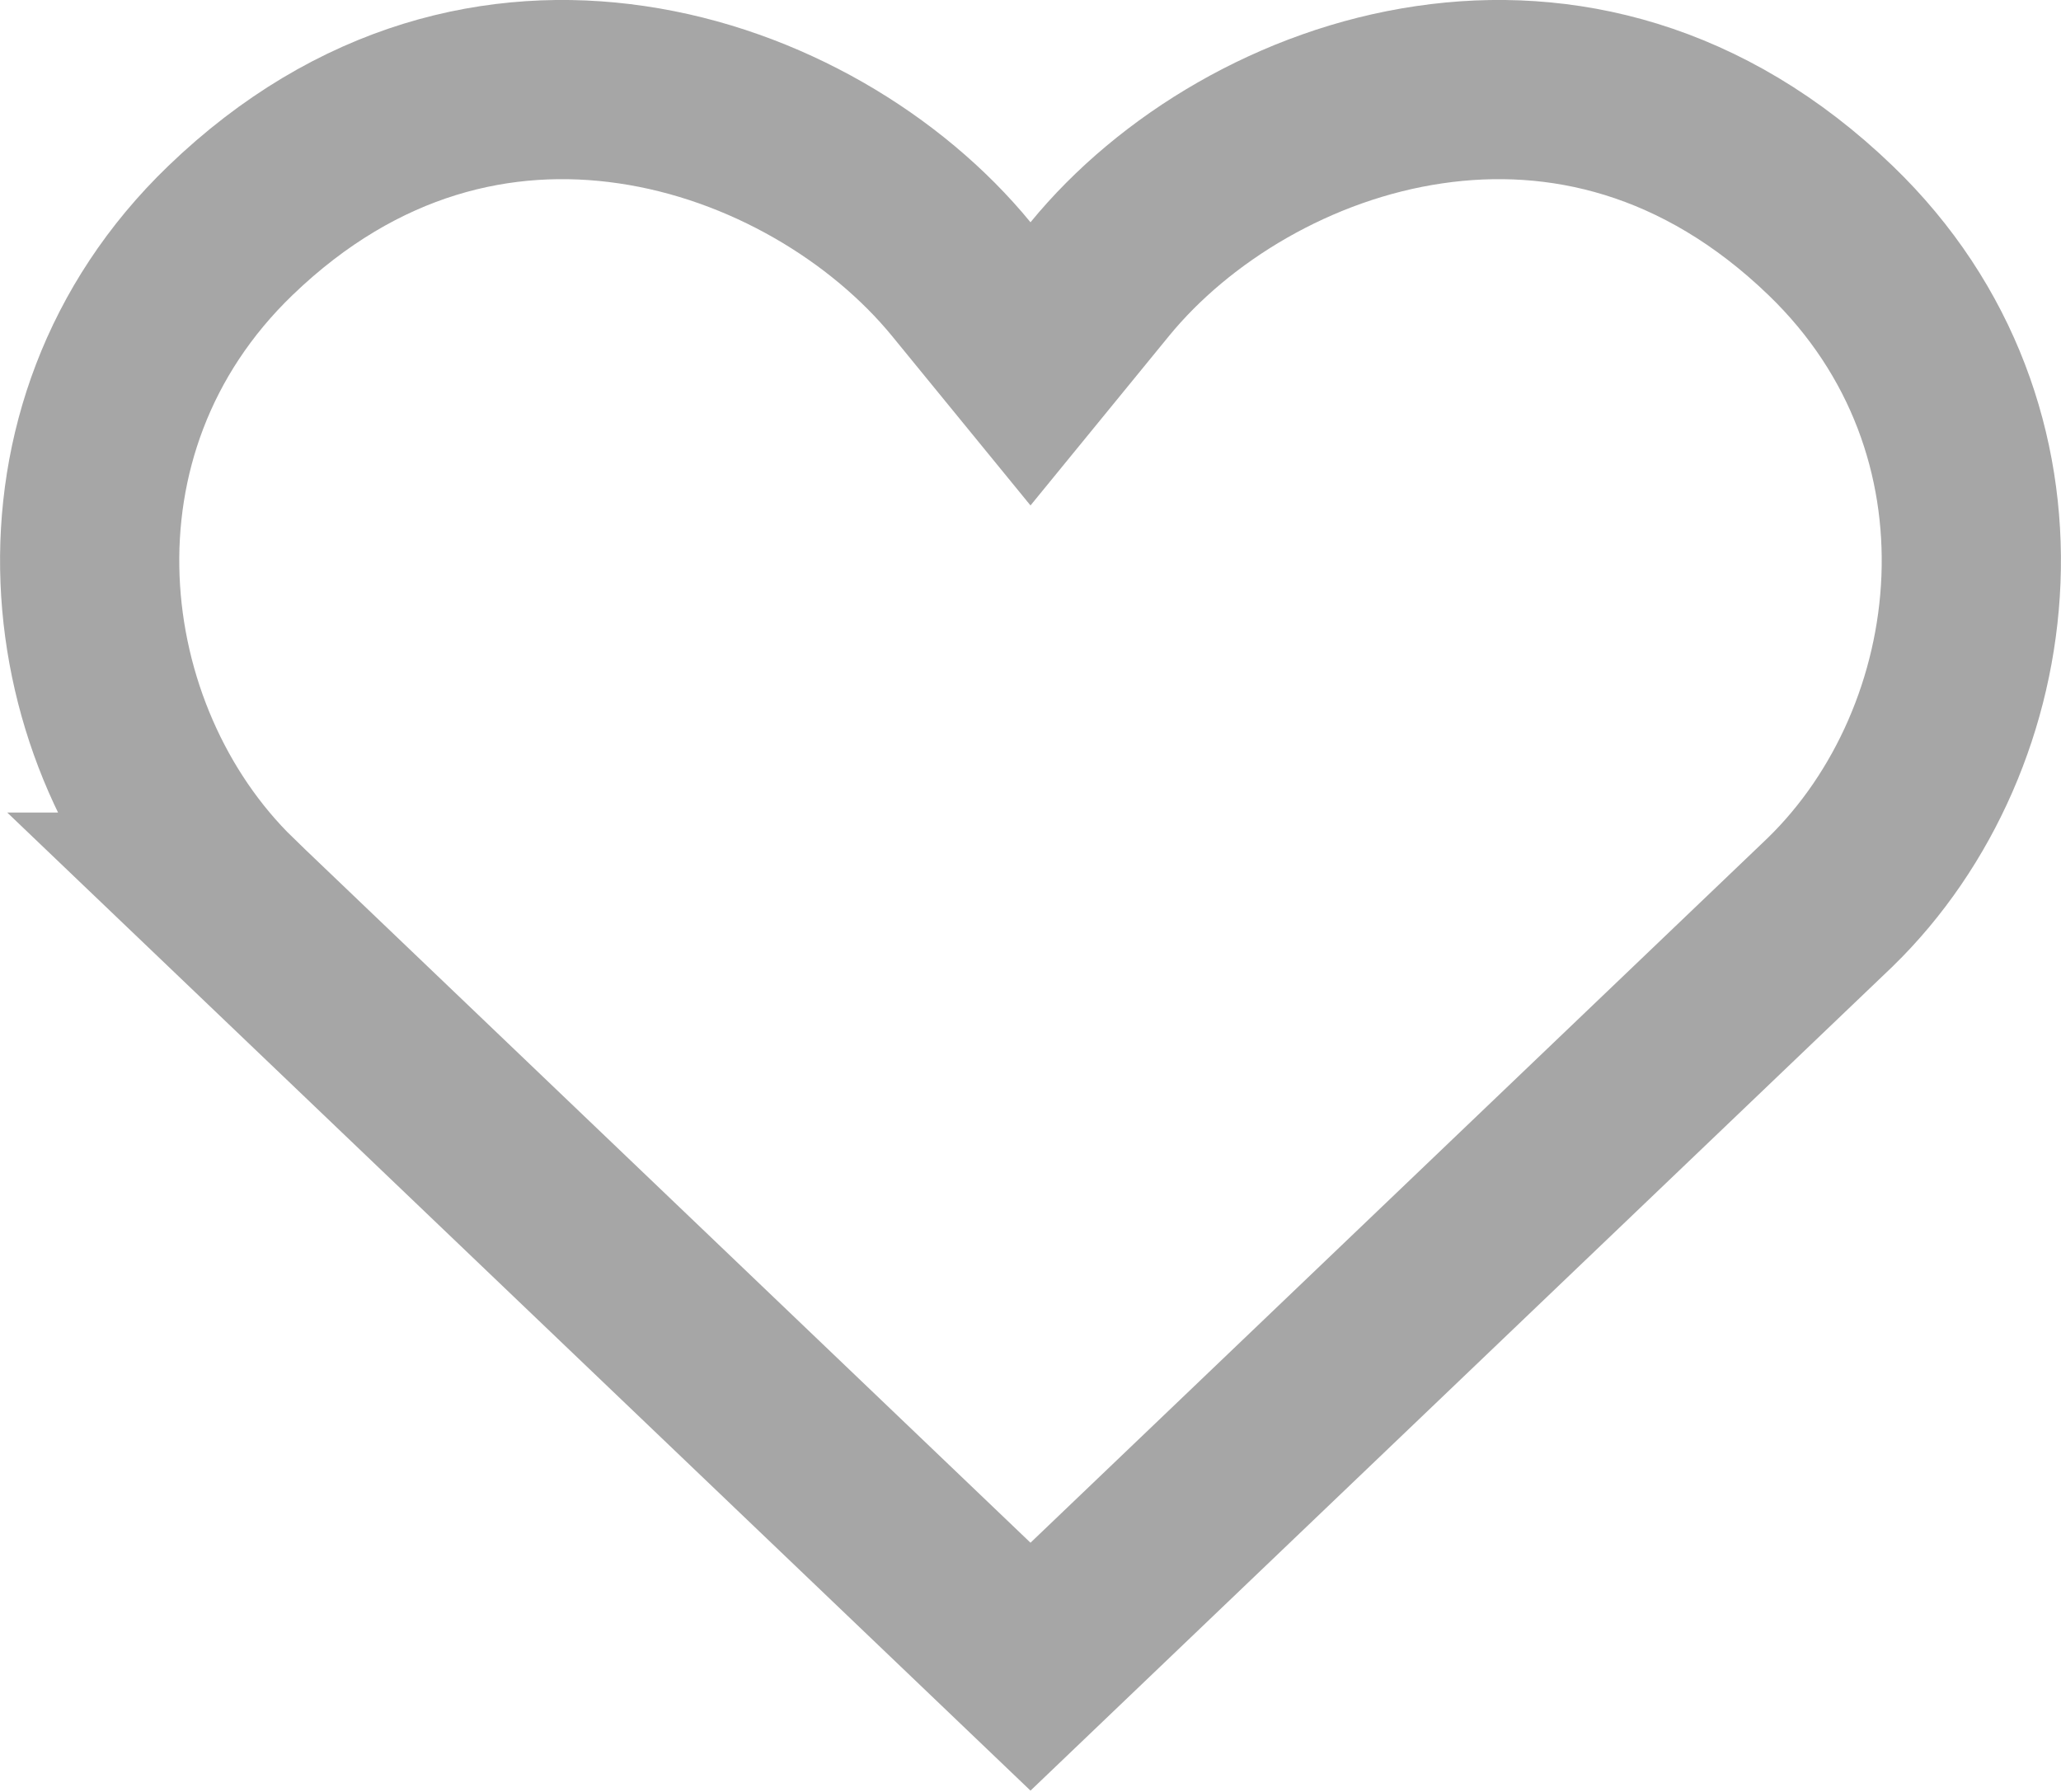
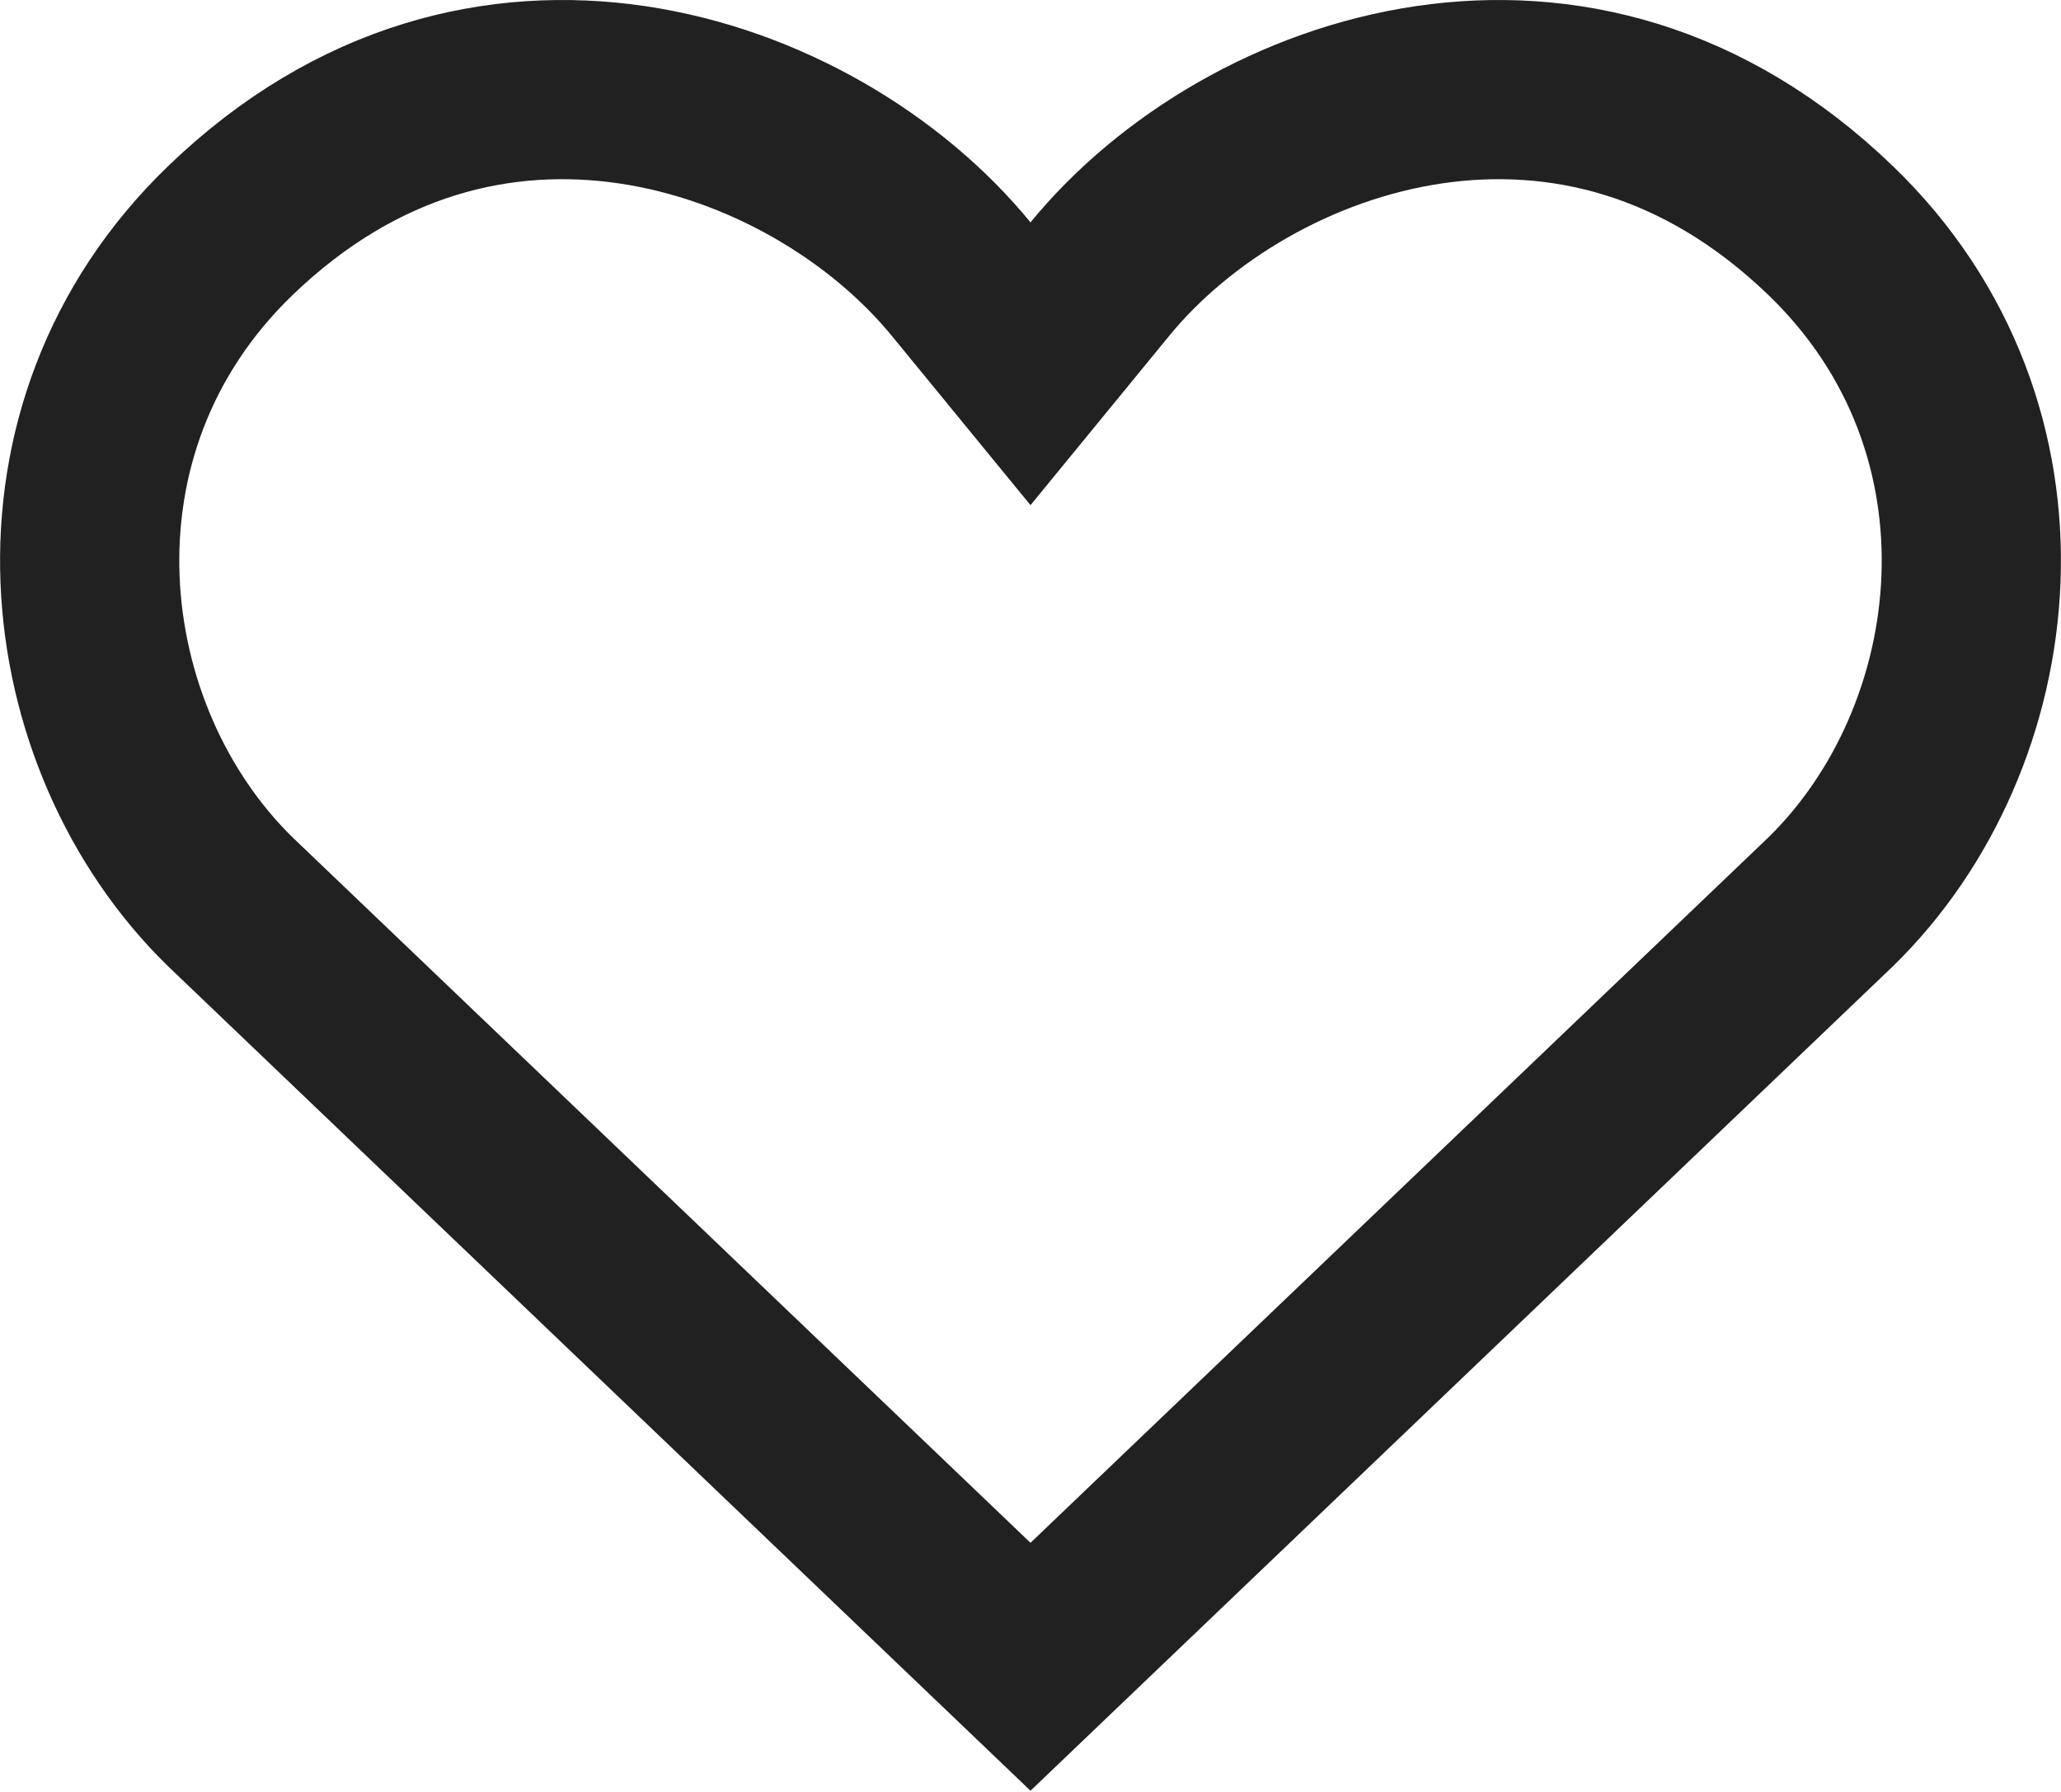
<svg xmlns="http://www.w3.org/2000/svg" width="23" height="20" viewBox="0 0 23 20" fill="none">
-   <g opacity="0.4">
-     <path d="M15.951 1.057C17.407 0.843 19.006 1.202 20.429 2.573C22.732 4.792 22.304 8.239 20.425 10.069L11.5 18.602L2.574 10.069H2.575C0.696 8.239 0.268 4.792 2.571 2.573C3.994 1.202 5.593 0.843 7.049 1.057C8.54 1.275 9.895 2.1 10.727 3.115L11.5 4.061L12.273 3.115C13.104 2.1 14.46 1.275 15.951 1.057Z" stroke="#212121" stroke-width="2" />
-   </g>
+   <path d="M11.5 18.603L2.572 10.067C0.695 8.236 0.27 4.791 2.571 2.573C3.994 1.202 5.593 0.844 7.049 1.057C8.54 1.276 9.895 2.1 10.726 3.115L11.5 4.06L12.274 3.115C13.105 2.1 14.46 1.276 15.951 1.057C17.407 0.844 19.006 1.202 20.429 2.573C22.73 4.791 22.305 8.236 20.428 10.067L11.5 18.603Z" stroke="#212121" stroke-width="2" />
</svg>
